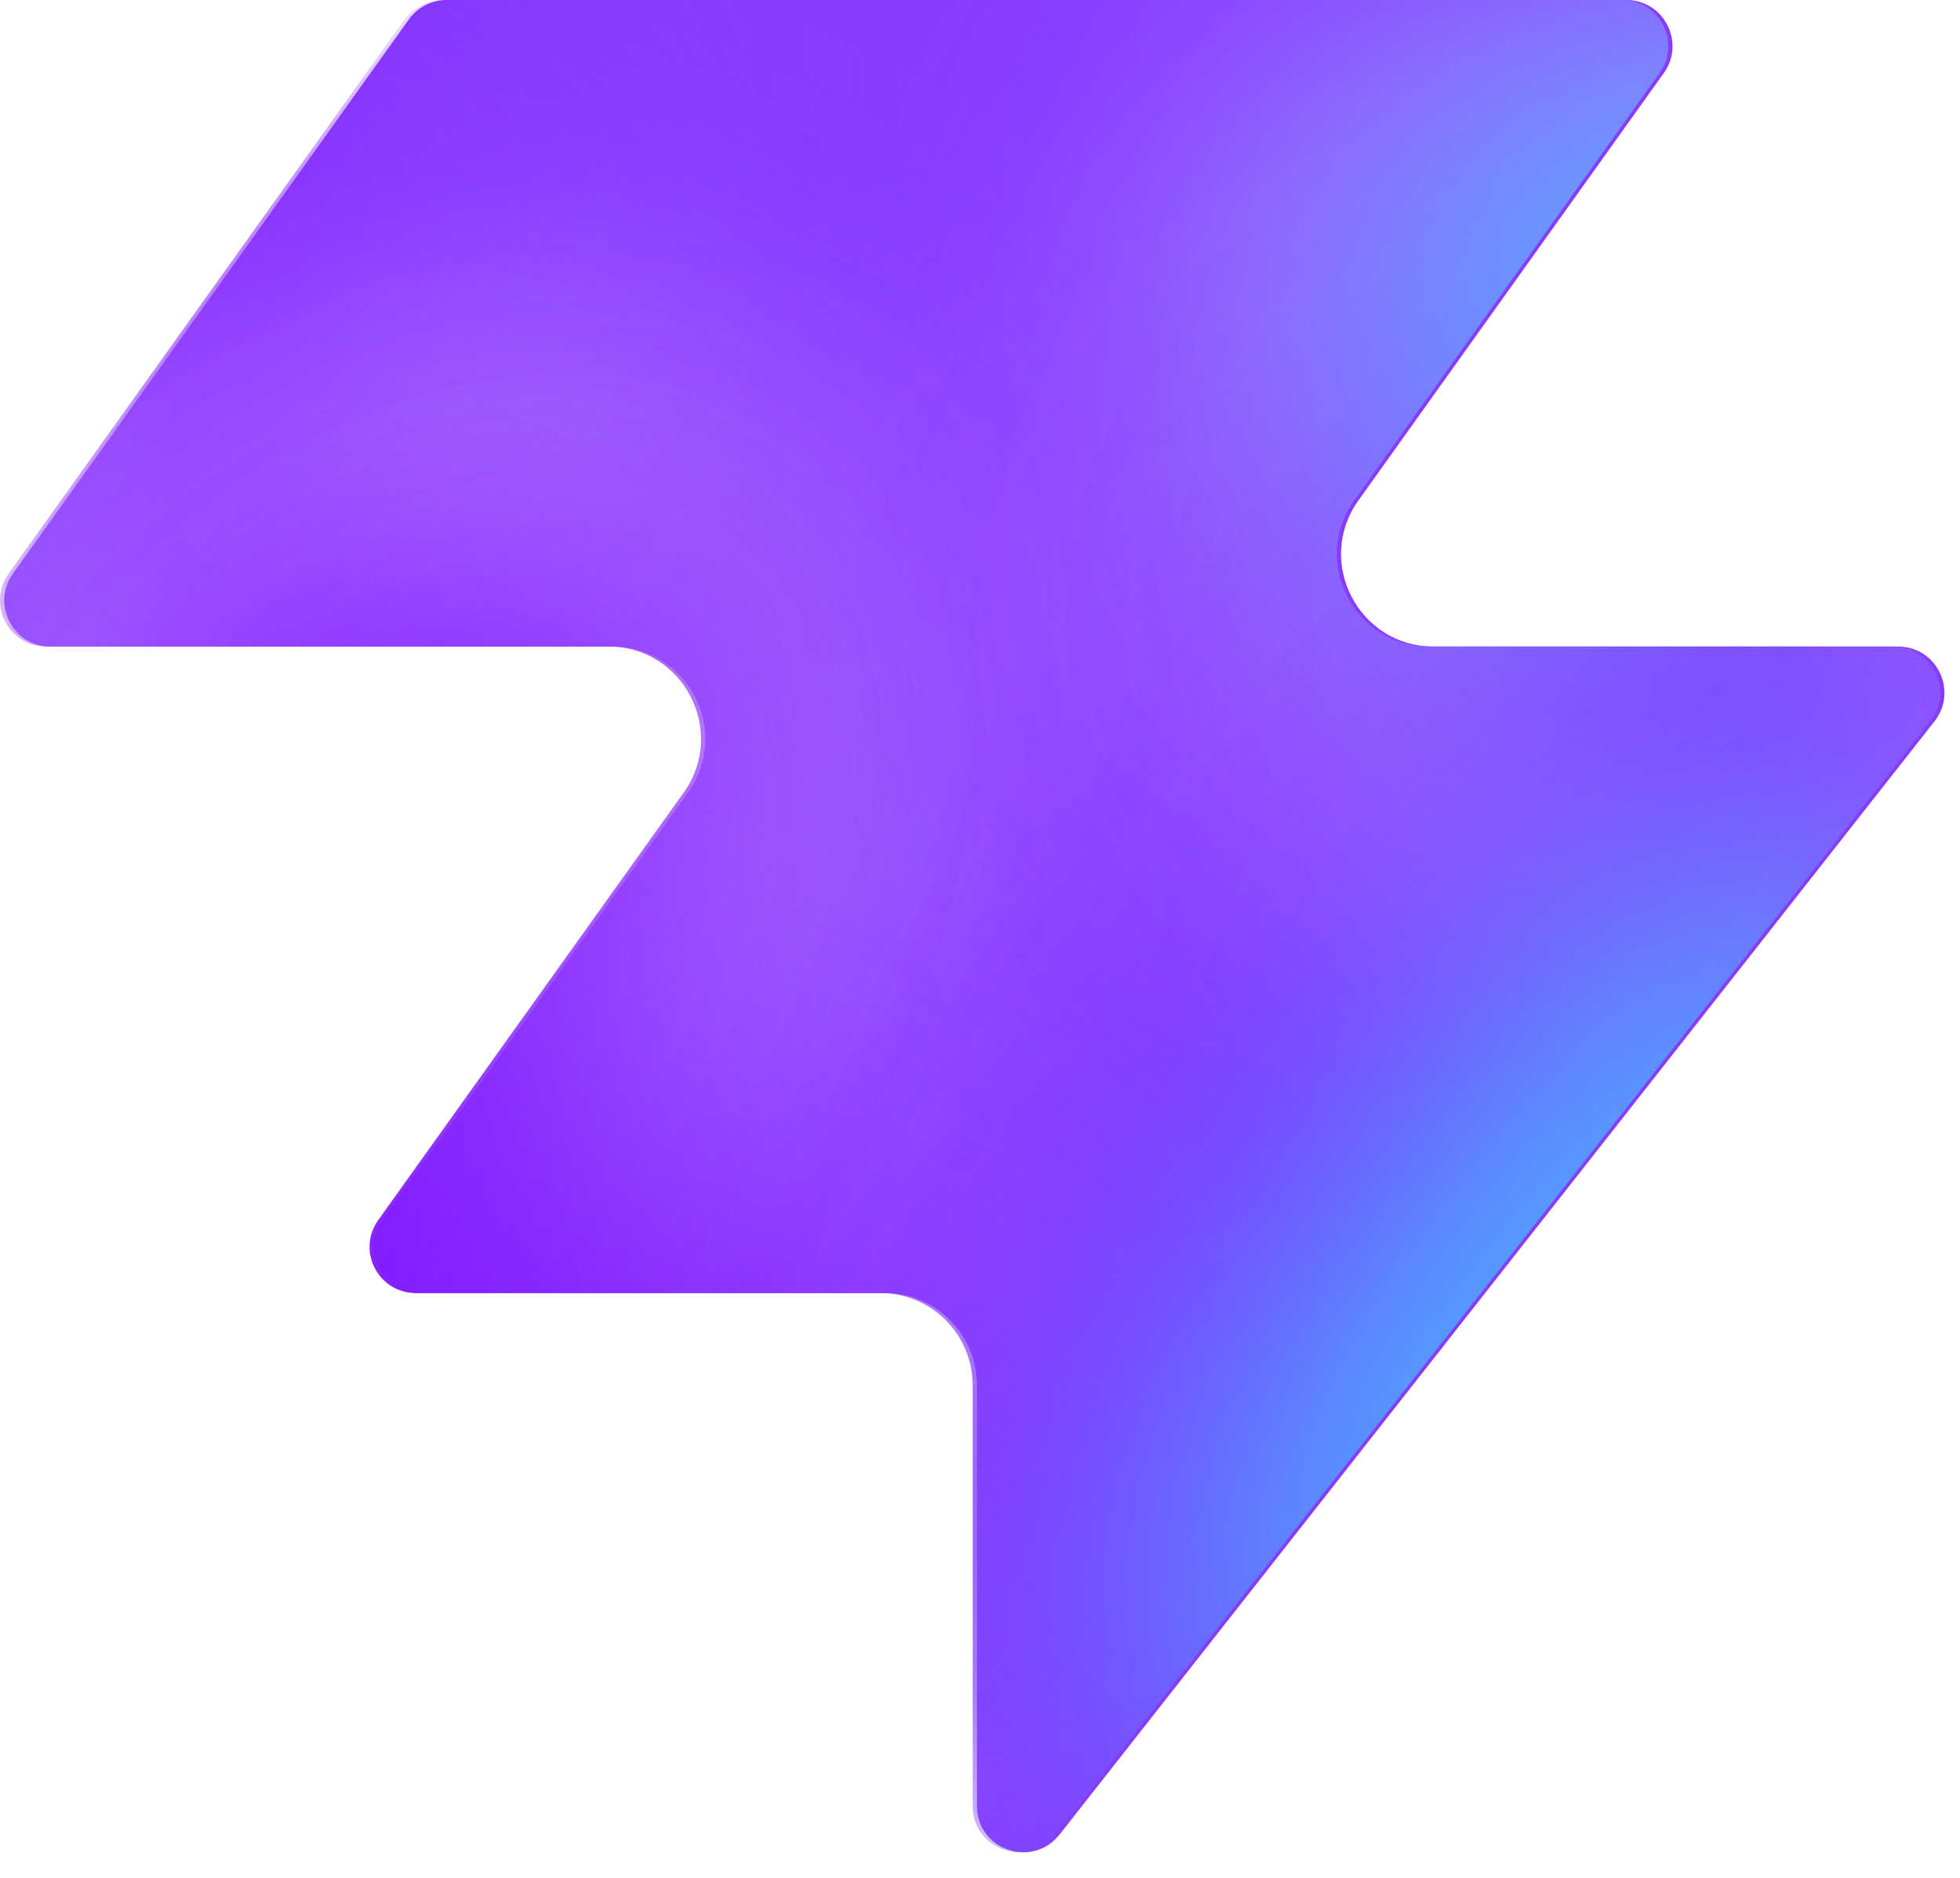
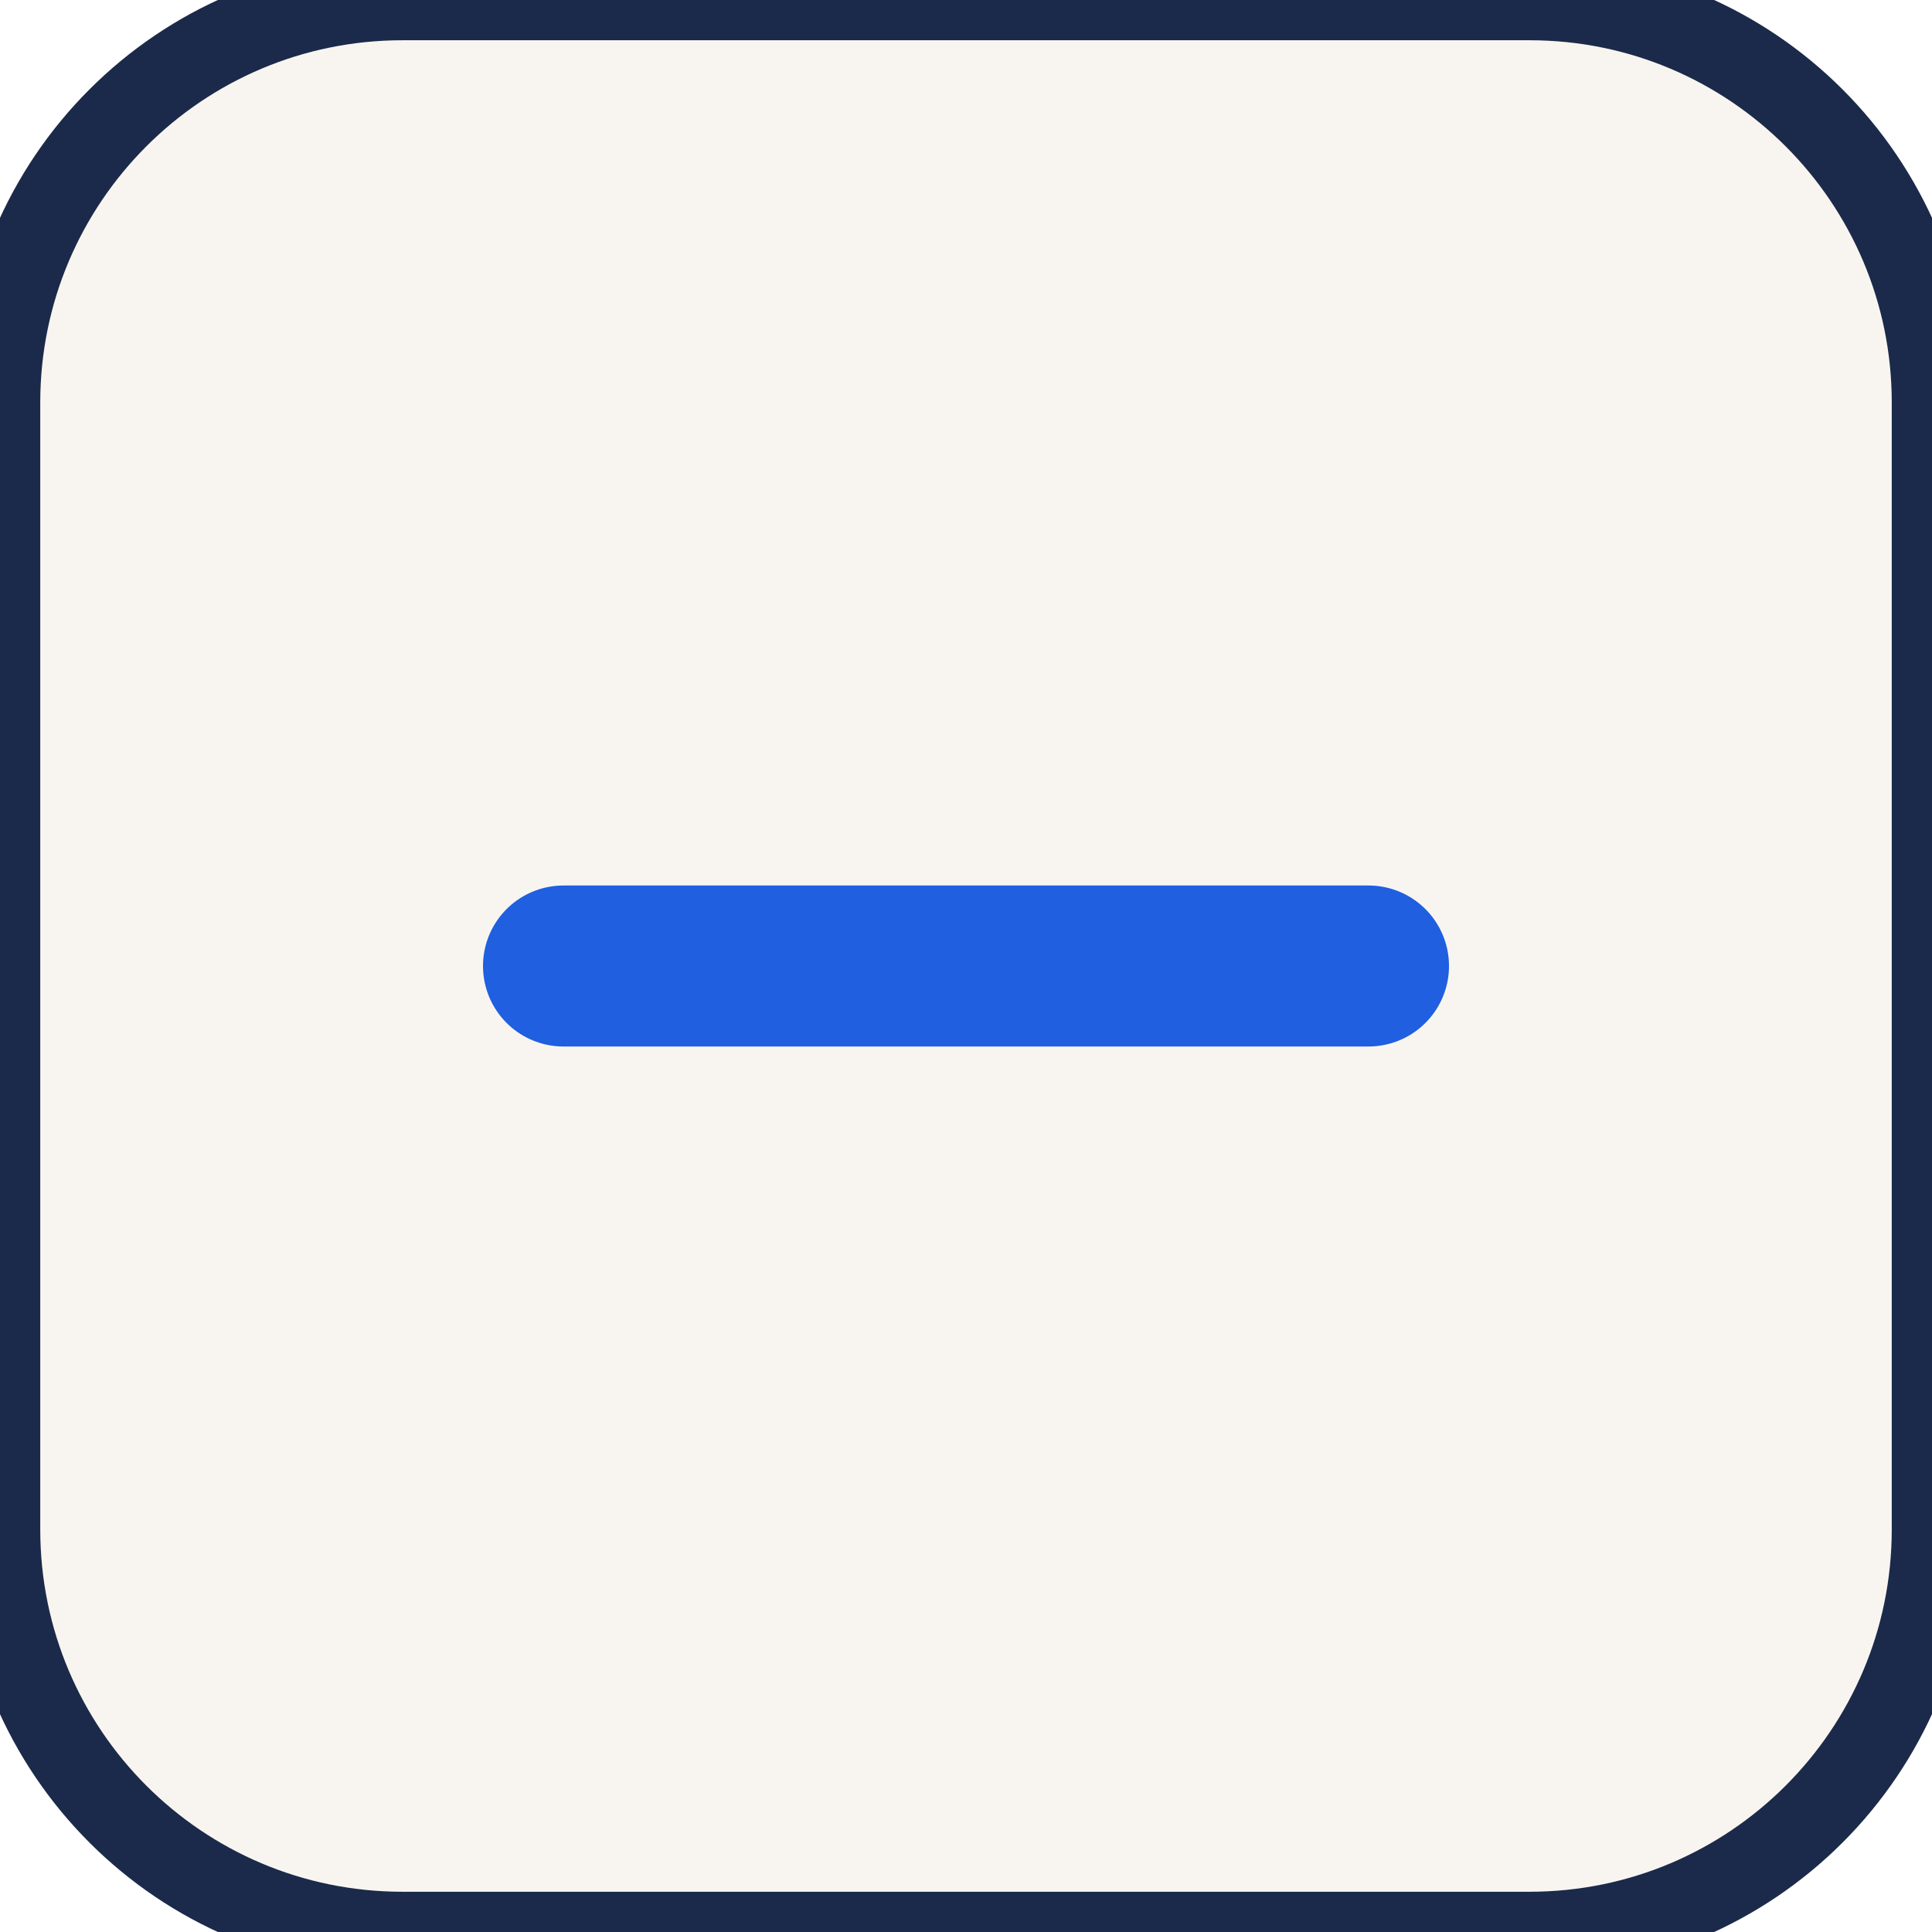
- <svg xmlns="http://www.w3.org/2000/svg" width="48" height="46" fill="none" viewBox="0 0 48 46">
-   <path fill="#863bff" d="M25.946 44.938c-.664.845-2.021.375-2.021-.698V33.937a2.26 2.26 0 0 0-2.262-2.262H10.287c-.92 0-1.456-1.04-.92-1.788l7.48-10.471c1.07-1.497 0-3.578-1.842-3.578H1.237c-.92 0-1.456-1.04-.92-1.788L10.013.474c.214-.297.556-.474.92-.474h28.894c.92 0 1.456 1.04.92 1.788l-7.48 10.471c-1.07 1.498 0 3.579 1.842 3.579h11.377c.943 0 1.473 1.088.89 1.83L25.947 44.94z" style="fill:#863bff;fill:color(display-p3 .525 .23 1);fill-opacity:1" />
-   <mask id="a" width="48" height="46" x="0" y="0" maskUnits="userSpaceOnUse" style="mask-type:alpha">
-     <path fill="#000" d="M25.842 44.938c-.664.844-2.021.375-2.021-.698V33.937a2.26 2.26 0 0 0-2.262-2.262H10.183c-.92 0-1.456-1.04-.92-1.788l7.48-10.471c1.07-1.498 0-3.579-1.842-3.579H1.133c-.92 0-1.456-1.04-.92-1.787L9.91.473c.214-.297.556-.474.92-.474h28.894c.92 0 1.456 1.04.92 1.788l-7.48 10.471c-1.07 1.498 0 3.578 1.842 3.578h11.377c.943 0 1.473 1.088.89 1.832L25.843 44.94z" style="fill:#000;fill-opacity:1" />
-   </mask>
-   <g mask="url(#a)">
-     <g filter="url(#b)">
-       <ellipse cx="5.508" cy="14.704" fill="#ede6ff" rx="5.508" ry="14.704" style="fill:#ede6ff;fill:color(display-p3 .927 .903 1);fill-opacity:1" transform="matrix(.00324 1 1 -.00324 -4.47 31.516)" />
-     </g>
-     <g filter="url(#c)">
-       <ellipse cx="10.399" cy="29.851" fill="#ede6ff" rx="10.399" ry="29.851" style="fill:#ede6ff;fill:color(display-p3 .927 .903 1);fill-opacity:1" transform="matrix(.00324 1 1 -.00324 -39.328 7.883)" />
-     </g>
-     <g filter="url(#d)">
-       <ellipse cx="5.508" cy="30.487" fill="#7e14ff" rx="5.508" ry="30.487" style="fill:#7e14ff;fill:color(display-p3 .492 .077 1);fill-opacity:1" transform="rotate(89.814 -25.913 -14.639)scale(1 -1)" />
-     </g>
-     <g filter="url(#e)">
-       <ellipse cx="5.508" cy="30.599" fill="#7e14ff" rx="5.508" ry="30.599" style="fill:#7e14ff;fill:color(display-p3 .492 .077 1);fill-opacity:1" transform="rotate(89.814 -32.644 -3.334)scale(1 -1)" />
-     </g>
-     <g filter="url(#f)">
-       <ellipse cx="5.508" cy="30.599" fill="#7e14ff" rx="5.508" ry="30.599" style="fill:#7e14ff;fill:color(display-p3 .492 .077 1);fill-opacity:1" transform="matrix(.00324 1 1 -.00324 -34.34 30.47)" />
-     </g>
-     <g filter="url(#g)">
-       <ellipse cx="14.072" cy="22.078" fill="#ede6ff" rx="14.072" ry="22.078" style="fill:#ede6ff;fill:color(display-p3 .927 .903 1);fill-opacity:1" transform="rotate(93.35 24.506 48.493)scale(-1 1)" />
-     </g>
-     <g filter="url(#h)">
-       <ellipse cx="3.47" cy="21.501" fill="#7e14ff" rx="3.47" ry="21.501" style="fill:#7e14ff;fill:color(display-p3 .492 .077 1);fill-opacity:1" transform="rotate(89.009 28.708 47.59)scale(-1 1)" />
-     </g>
-     <g filter="url(#i)">
-       <ellipse cx="3.47" cy="21.501" fill="#7e14ff" rx="3.47" ry="21.501" style="fill:#7e14ff;fill:color(display-p3 .492 .077 1);fill-opacity:1" transform="rotate(89.009 28.708 47.59)scale(-1 1)" />
-     </g>
-     <g filter="url(#j)">
-       <ellipse cx=".387" cy="8.972" fill="#7e14ff" rx="4.407" ry="29.108" style="fill:#7e14ff;fill:color(display-p3 .492 .077 1);fill-opacity:1" transform="rotate(39.51 .387 8.972)" />
-     </g>
-     <g filter="url(#k)">
-       <ellipse cx="47.523" cy="-6.092" fill="#7e14ff" rx="4.407" ry="29.108" style="fill:#7e14ff;fill:color(display-p3 .492 .077 1);fill-opacity:1" transform="rotate(37.892 47.523 -6.092)" />
-     </g>
-     <g filter="url(#l)">
-       <ellipse cx="41.412" cy="6.333" fill="#47bfff" rx="5.971" ry="9.665" style="fill:#47bfff;fill:color(display-p3 .28 .748 1);fill-opacity:1" transform="rotate(37.892 41.412 6.333)" />
-     </g>
-     <g filter="url(#m)">
-       <ellipse cx="-1.879" cy="38.332" fill="#7e14ff" rx="4.407" ry="29.108" style="fill:#7e14ff;fill:color(display-p3 .492 .077 1);fill-opacity:1" transform="rotate(37.892 -1.88 38.332)" />
-     </g>
-     <g filter="url(#n)">
-       <ellipse cx="-1.879" cy="38.332" fill="#7e14ff" rx="4.407" ry="29.108" style="fill:#7e14ff;fill:color(display-p3 .492 .077 1);fill-opacity:1" transform="rotate(37.892 -1.88 38.332)" />
-     </g>
-     <g filter="url(#o)">
-       <ellipse cx="35.651" cy="29.907" fill="#7e14ff" rx="4.407" ry="29.108" style="fill:#7e14ff;fill:color(display-p3 .492 .077 1);fill-opacity:1" transform="rotate(37.892 35.651 29.907)" />
-     </g>
-     <g filter="url(#p)">
-       <ellipse cx="38.418" cy="32.4" fill="#47bfff" rx="5.971" ry="15.297" style="fill:#47bfff;fill:color(display-p3 .28 .748 1);fill-opacity:1" transform="rotate(37.892 38.418 32.4)" />
-     </g>
-   </g>
-   <defs>
-     <filter id="b" width="60.045" height="41.654" x="-19.77" y="16.149" color-interpolation-filters="sRGB" filterUnits="userSpaceOnUse">
-       <feFlood flood-opacity="0" result="BackgroundImageFix" />
-       <feBlend in="SourceGraphic" in2="BackgroundImageFix" result="shape" />
-       <feGaussianBlur result="effect1_foregroundBlur_2002_17158" stdDeviation="7.659" />
-     </filter>
-     <filter id="c" width="90.34" height="51.437" x="-54.613" y="-7.533" color-interpolation-filters="sRGB" filterUnits="userSpaceOnUse">
-       <feFlood flood-opacity="0" result="BackgroundImageFix" />
-       <feBlend in="SourceGraphic" in2="BackgroundImageFix" result="shape" />
-       <feGaussianBlur result="effect1_foregroundBlur_2002_17158" stdDeviation="7.659" />
-     </filter>
-     <filter id="d" width="79.355" height="29.4" x="-49.64" y="2.03" color-interpolation-filters="sRGB" filterUnits="userSpaceOnUse">
-       <feFlood flood-opacity="0" result="BackgroundImageFix" />
-       <feBlend in="SourceGraphic" in2="BackgroundImageFix" result="shape" />
-       <feGaussianBlur result="effect1_foregroundBlur_2002_17158" stdDeviation="4.596" />
-     </filter>
-     <filter id="e" width="79.579" height="29.4" x="-45.045" y="20.029" color-interpolation-filters="sRGB" filterUnits="userSpaceOnUse">
-       <feFlood flood-opacity="0" result="BackgroundImageFix" />
-       <feBlend in="SourceGraphic" in2="BackgroundImageFix" result="shape" />
-       <feGaussianBlur result="effect1_foregroundBlur_2002_17158" stdDeviation="4.596" />
-     </filter>
-     <filter id="f" width="79.579" height="29.4" x="-43.513" y="21.178" color-interpolation-filters="sRGB" filterUnits="userSpaceOnUse">
-       <feFlood flood-opacity="0" result="BackgroundImageFix" />
-       <feBlend in="SourceGraphic" in2="BackgroundImageFix" result="shape" />
-       <feGaussianBlur result="effect1_foregroundBlur_2002_17158" stdDeviation="4.596" />
-     </filter>
-     <filter id="g" width="74.749" height="58.852" x="15.756" y="-17.901" color-interpolation-filters="sRGB" filterUnits="userSpaceOnUse">
-       <feFlood flood-opacity="0" result="BackgroundImageFix" />
-       <feBlend in="SourceGraphic" in2="BackgroundImageFix" result="shape" />
-       <feGaussianBlur result="effect1_foregroundBlur_2002_17158" stdDeviation="7.659" />
-     </filter>
-     <filter id="h" width="61.377" height="25.362" x="23.548" y="2.284" color-interpolation-filters="sRGB" filterUnits="userSpaceOnUse">
-       <feFlood flood-opacity="0" result="BackgroundImageFix" />
-       <feBlend in="SourceGraphic" in2="BackgroundImageFix" result="shape" />
-       <feGaussianBlur result="effect1_foregroundBlur_2002_17158" stdDeviation="4.596" />
-     </filter>
-     <filter id="i" width="61.377" height="25.362" x="23.548" y="2.284" color-interpolation-filters="sRGB" filterUnits="userSpaceOnUse">
-       <feFlood flood-opacity="0" result="BackgroundImageFix" />
-       <feBlend in="SourceGraphic" in2="BackgroundImageFix" result="shape" />
-       <feGaussianBlur result="effect1_foregroundBlur_2002_17158" stdDeviation="4.596" />
-     </filter>
-     <filter id="j" width="56.045" height="63.649" x="-27.636" y="-22.853" color-interpolation-filters="sRGB" filterUnits="userSpaceOnUse">
-       <feFlood flood-opacity="0" result="BackgroundImageFix" />
-       <feBlend in="SourceGraphic" in2="BackgroundImageFix" result="shape" />
-       <feGaussianBlur result="effect1_foregroundBlur_2002_17158" stdDeviation="4.596" />
-     </filter>
-     <filter id="k" width="54.814" height="64.646" x="20.116" y="-38.415" color-interpolation-filters="sRGB" filterUnits="userSpaceOnUse">
-       <feFlood flood-opacity="0" result="BackgroundImageFix" />
-       <feBlend in="SourceGraphic" in2="BackgroundImageFix" result="shape" />
-       <feGaussianBlur result="effect1_foregroundBlur_2002_17158" stdDeviation="4.596" />
-     </filter>
-     <filter id="l" width="33.541" height="35.313" x="24.641" y="-11.323" color-interpolation-filters="sRGB" filterUnits="userSpaceOnUse">
-       <feFlood flood-opacity="0" result="BackgroundImageFix" />
-       <feBlend in="SourceGraphic" in2="BackgroundImageFix" result="shape" />
-       <feGaussianBlur result="effect1_foregroundBlur_2002_17158" stdDeviation="4.596" />
-     </filter>
-     <filter id="m" width="54.814" height="64.646" x="-29.286" y="6.009" color-interpolation-filters="sRGB" filterUnits="userSpaceOnUse">
-       <feFlood flood-opacity="0" result="BackgroundImageFix" />
-       <feBlend in="SourceGraphic" in2="BackgroundImageFix" result="shape" />
-       <feGaussianBlur result="effect1_foregroundBlur_2002_17158" stdDeviation="4.596" />
-     </filter>
-     <filter id="n" width="54.814" height="64.646" x="-29.286" y="6.009" color-interpolation-filters="sRGB" filterUnits="userSpaceOnUse">
-       <feFlood flood-opacity="0" result="BackgroundImageFix" />
-       <feBlend in="SourceGraphic" in2="BackgroundImageFix" result="shape" />
-       <feGaussianBlur result="effect1_foregroundBlur_2002_17158" stdDeviation="4.596" />
-     </filter>
-     <filter id="o" width="54.814" height="64.646" x="8.244" y="-2.416" color-interpolation-filters="sRGB" filterUnits="userSpaceOnUse">
-       <feFlood flood-opacity="0" result="BackgroundImageFix" />
-       <feBlend in="SourceGraphic" in2="BackgroundImageFix" result="shape" />
-       <feGaussianBlur result="effect1_foregroundBlur_2002_17158" stdDeviation="4.596" />
-     </filter>
-     <filter id="p" width="39.409" height="43.623" x="18.713" y="10.588" color-interpolation-filters="sRGB" filterUnits="userSpaceOnUse">
-       <feFlood flood-opacity="0" result="BackgroundImageFix" />
-       <feBlend in="SourceGraphic" in2="BackgroundImageFix" result="shape" />
-       <feGaussianBlur result="effect1_foregroundBlur_2002_17158" stdDeviation="4.596" />
-     </filter>
-   </defs>
+ <svg xmlns="http://www.w3.org/2000/svg" viewBox="0 0 48 48" fill="none">
+   <rect width="48" height="48" rx="10" fill="#f8f5f0" stroke="#1b2a4a" stroke-width="2" />
+   <path stroke="#1f5fe0" stroke-width="4" stroke-linecap="round" d="M14 24h20" />
</svg>
